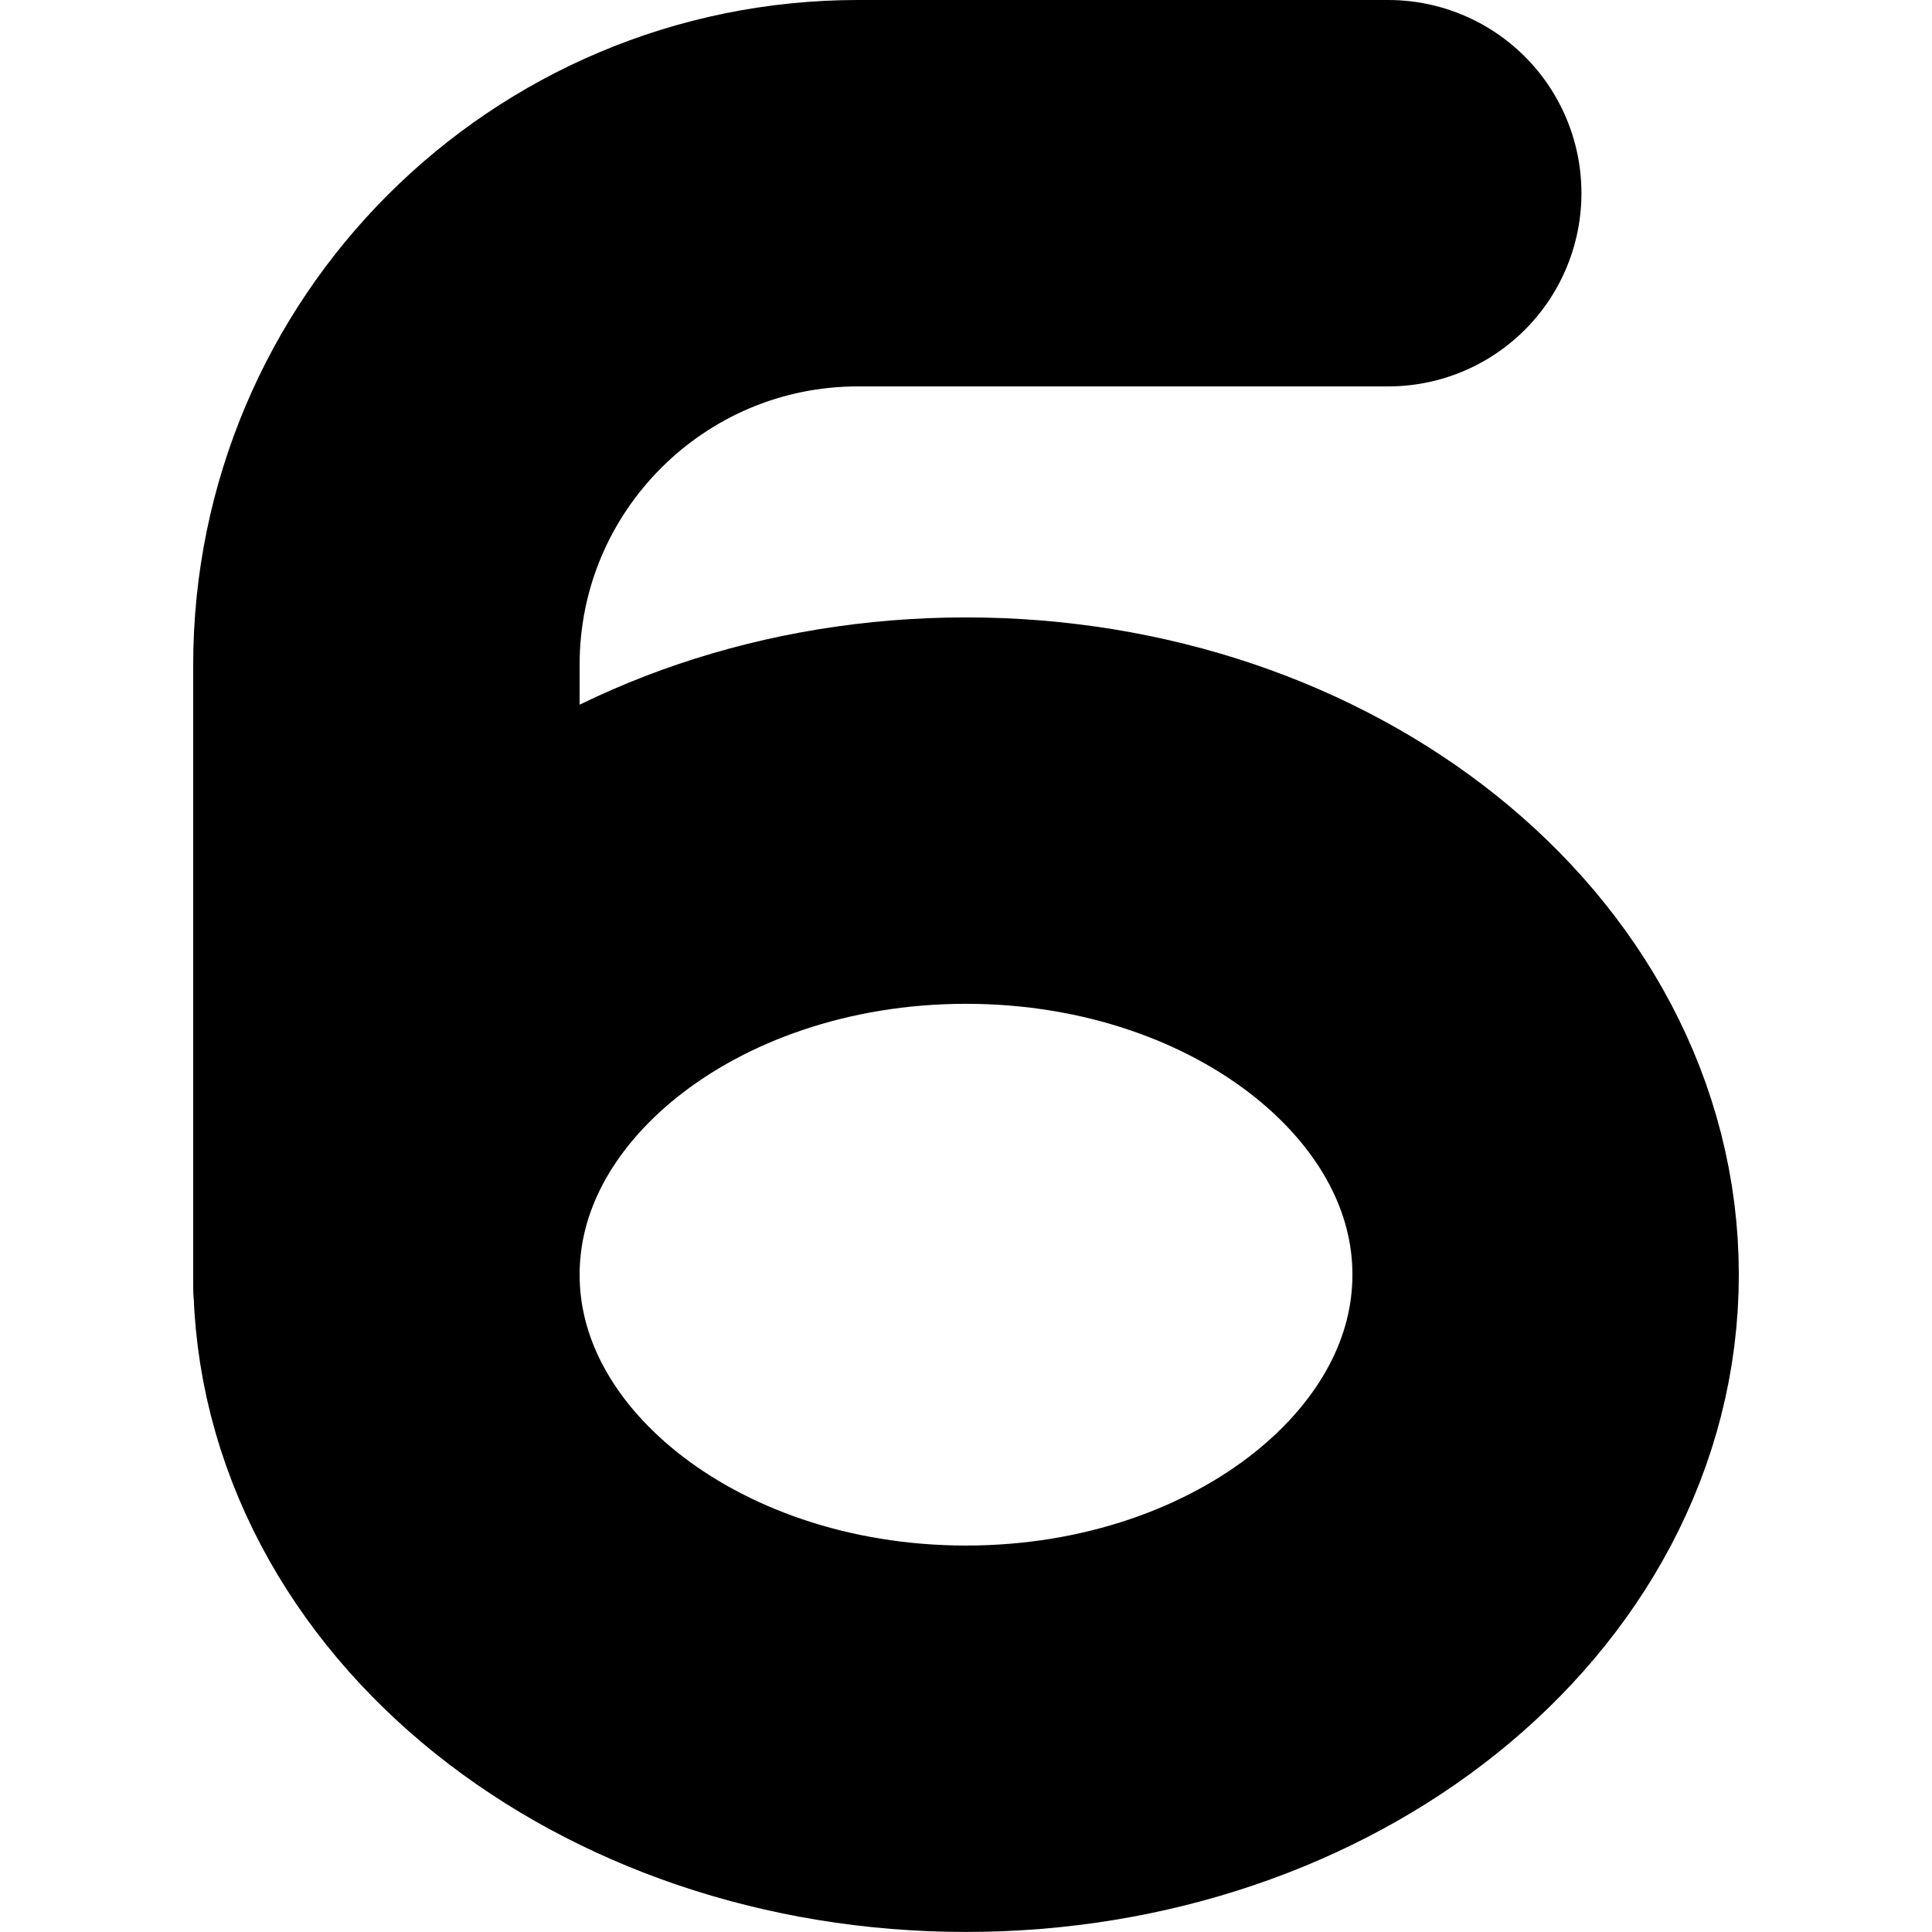
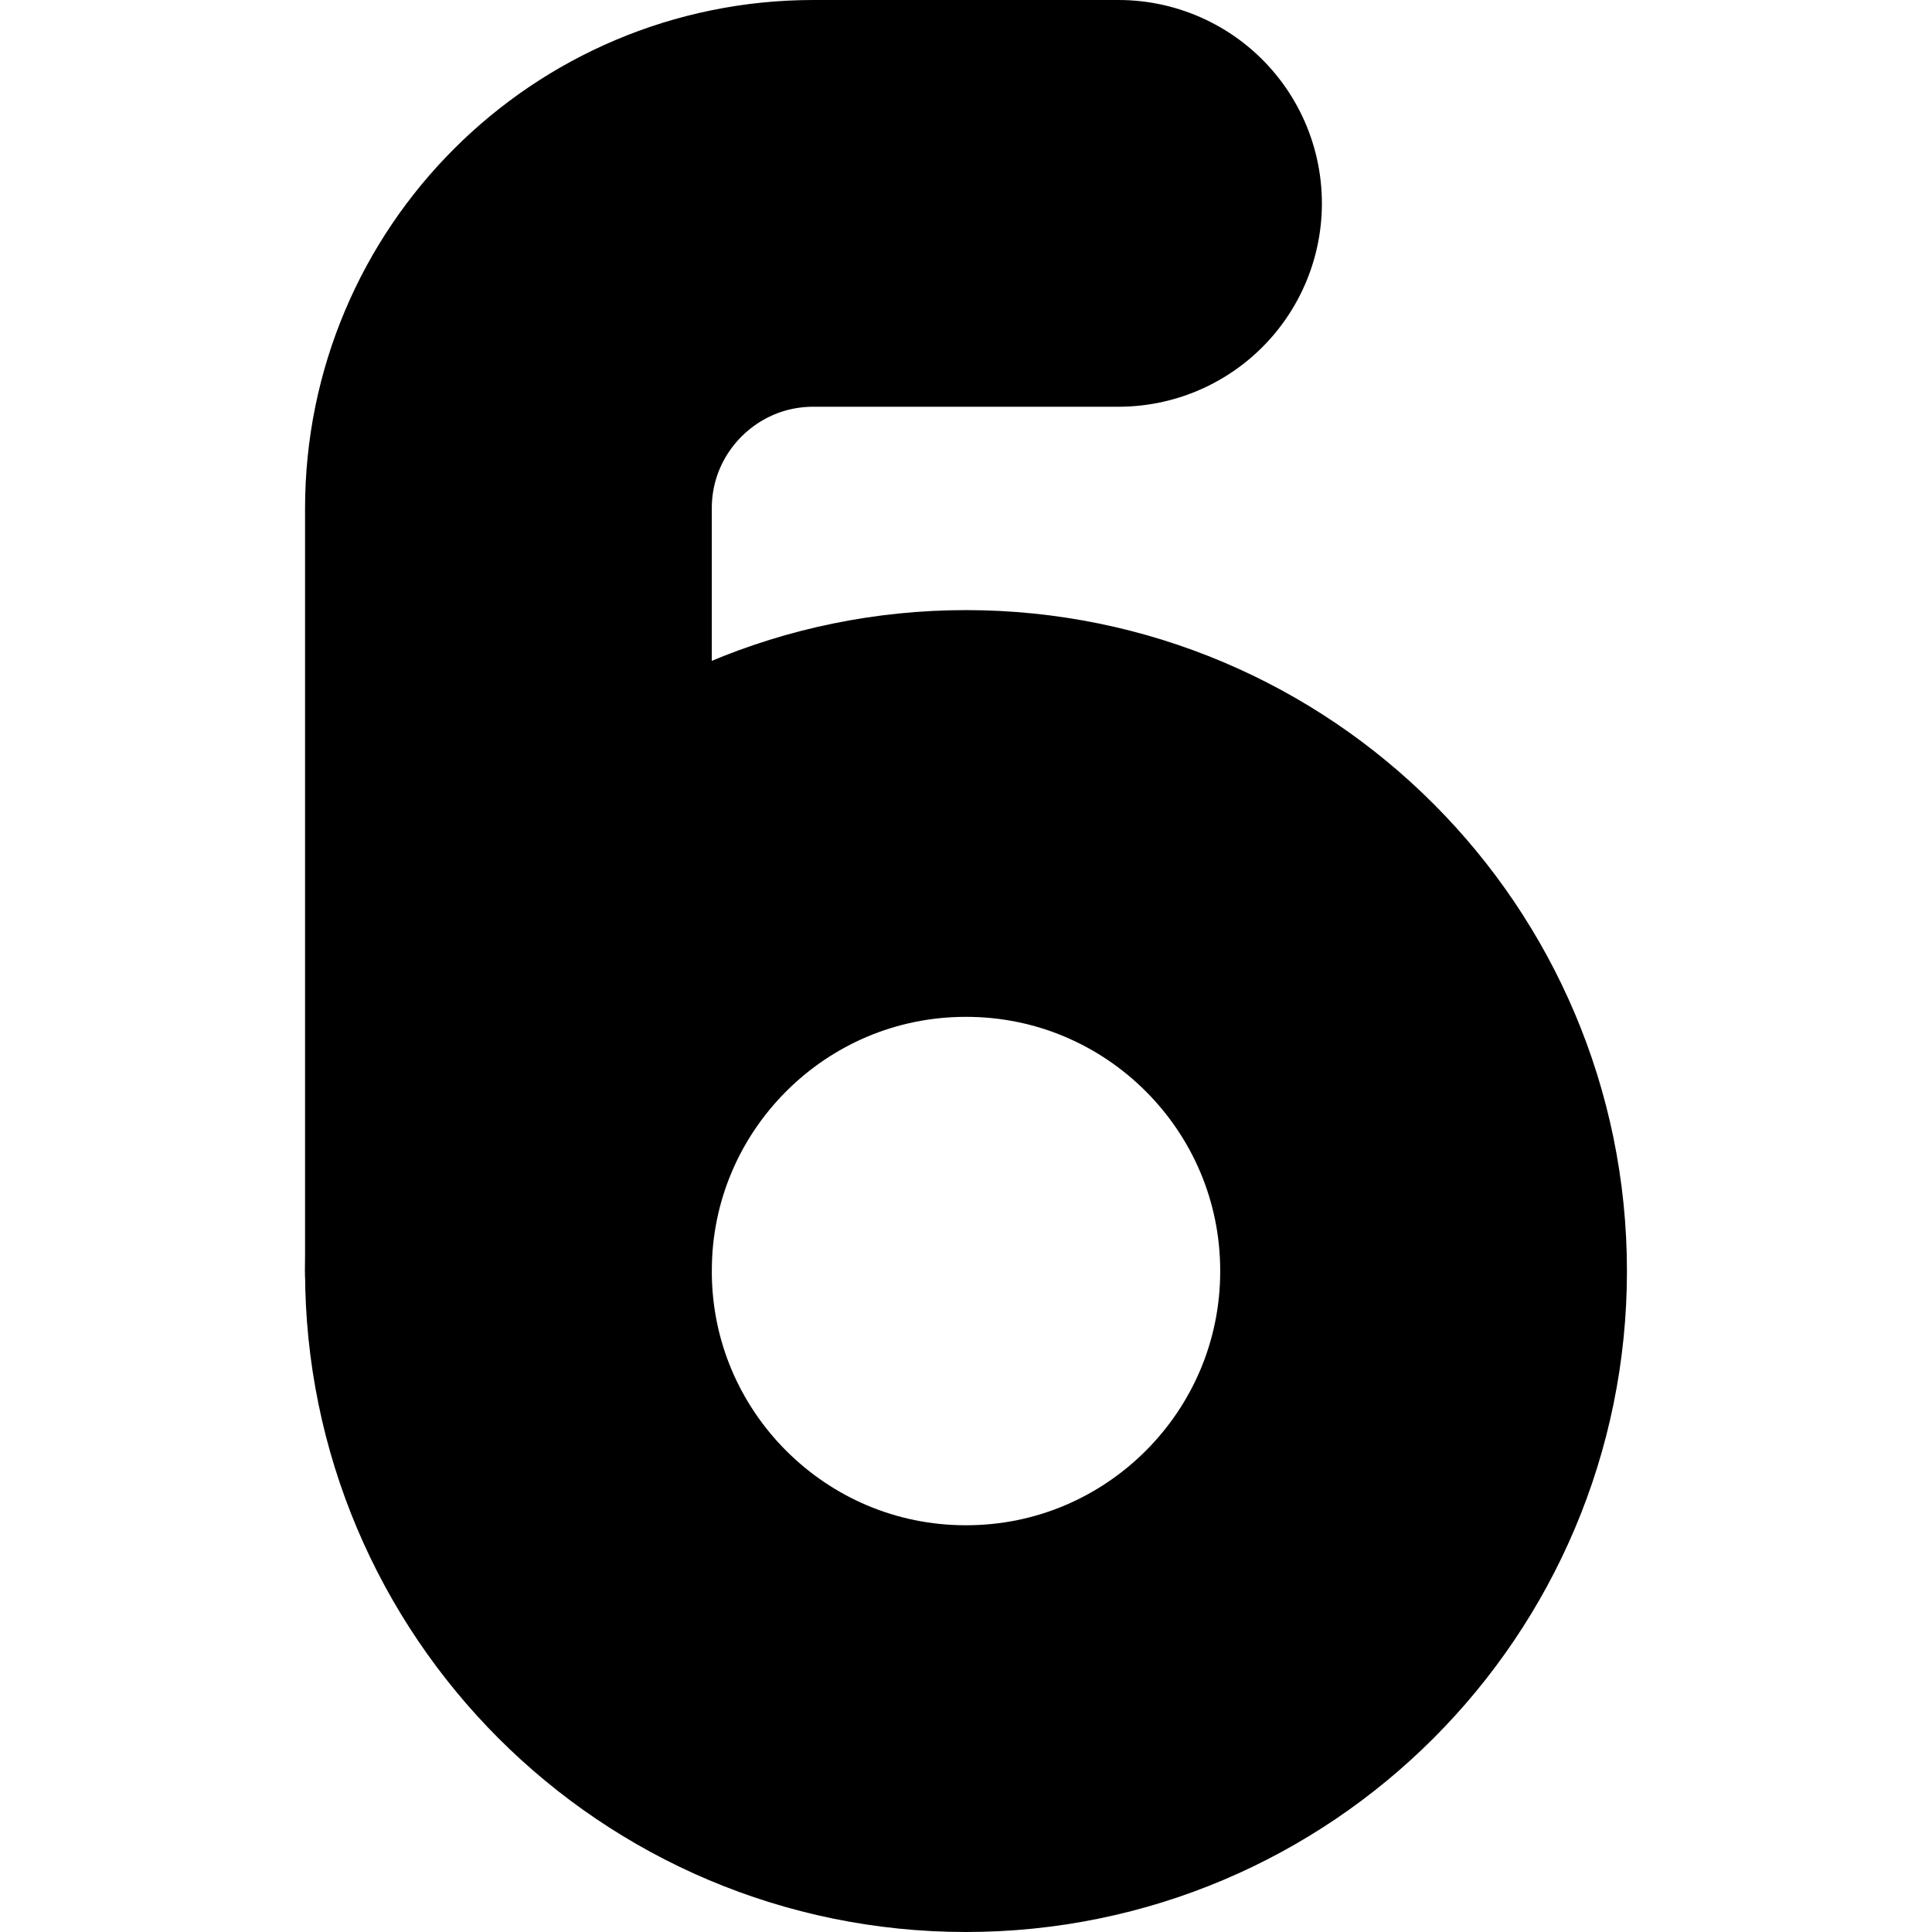
- <svg xmlns="http://www.w3.org/2000/svg" width="20" height="20" viewBox="0 0 20 20" fill="none">
-   <ellipse cx="10" cy="13.196" rx="6" ry="4.804" transform="rotate(180 10.0001 13.1957)" stroke="currentColor" stroke-width="4" stroke-linecap="round" stroke-linejoin="round" />
-   <path d="M4 13.275V6.883C4 4.186 6.186 2 8.883 2H14.371" stroke="currentColor" stroke-width="4" stroke-linecap="round" stroke-linejoin="round" />
+ <svg xmlns="http://www.w3.org/2000/svg" width="19" height="19" viewBox="0 0 19 19" fill="none">
+   <circle cx="9.5" cy="12.5" r="4.5" transform="rotate(180 9.5 12.5)" stroke="currentColor" stroke-width="4" stroke-linecap="round" stroke-linejoin="round" />
+   <path d="M5 12.5V5C5 3.343 6.343 2 8 2H11" stroke="currentColor" stroke-width="4" stroke-linecap="round" stroke-linejoin="round" />
</svg>
